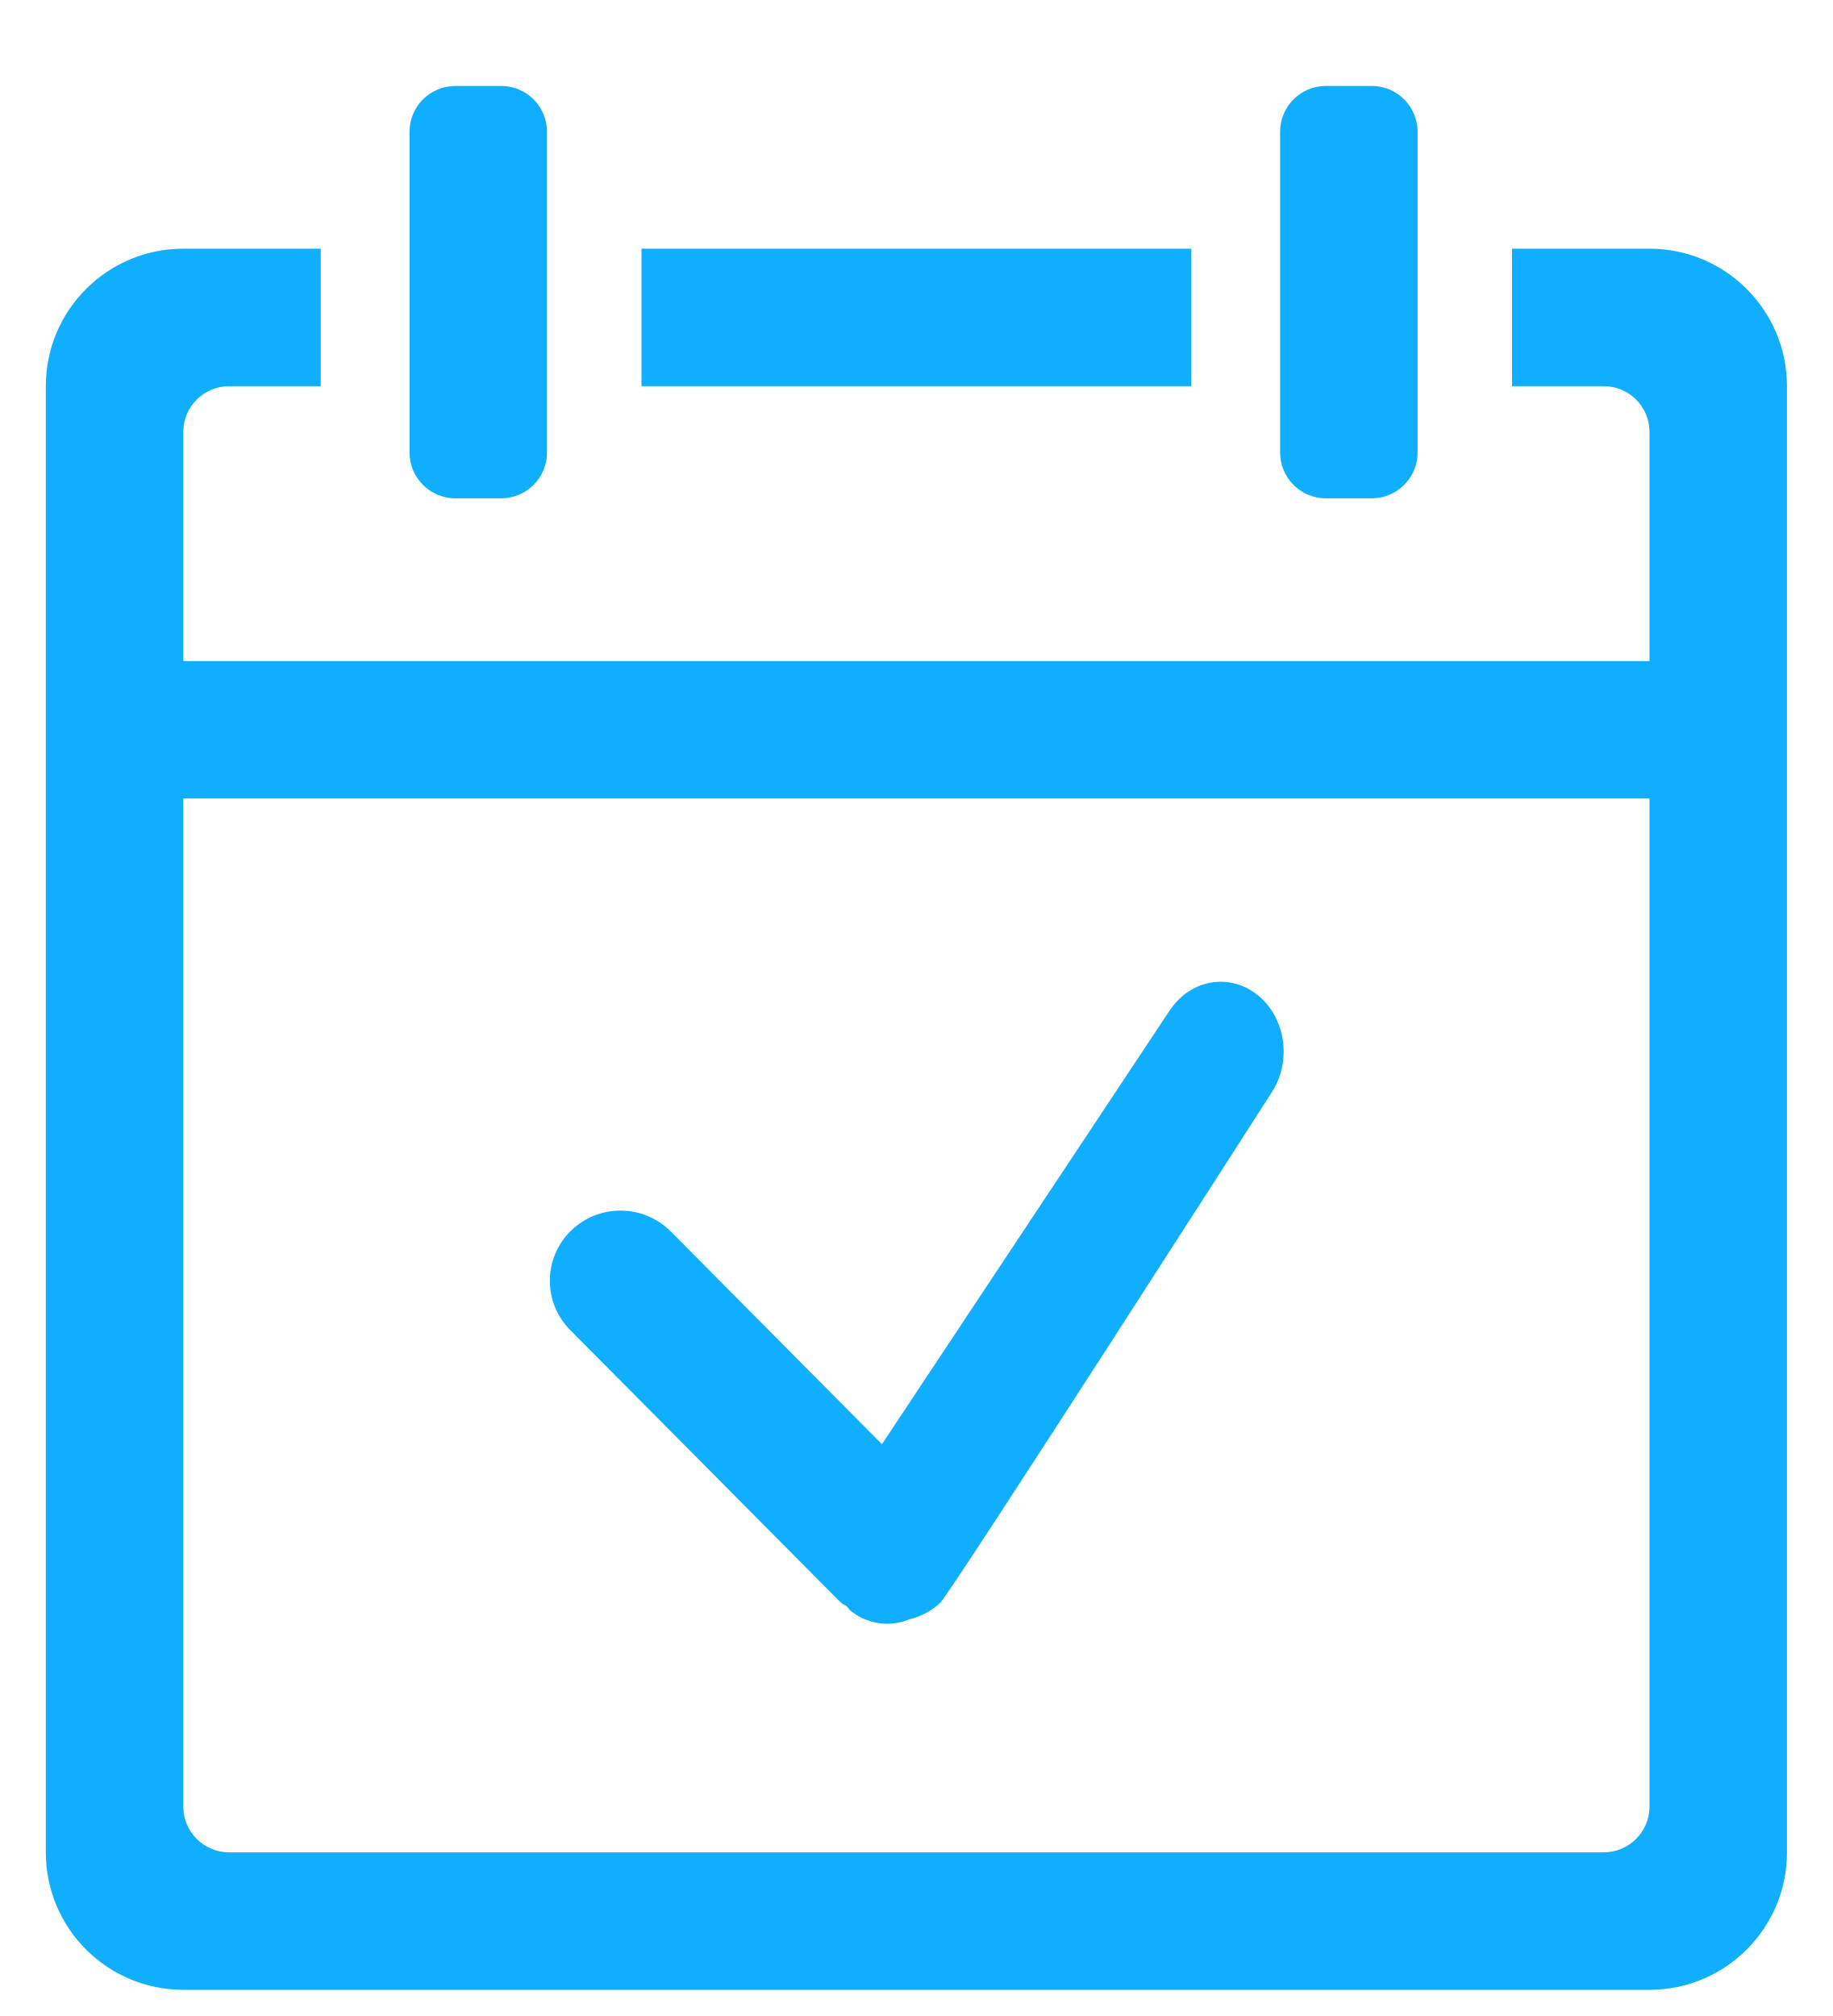
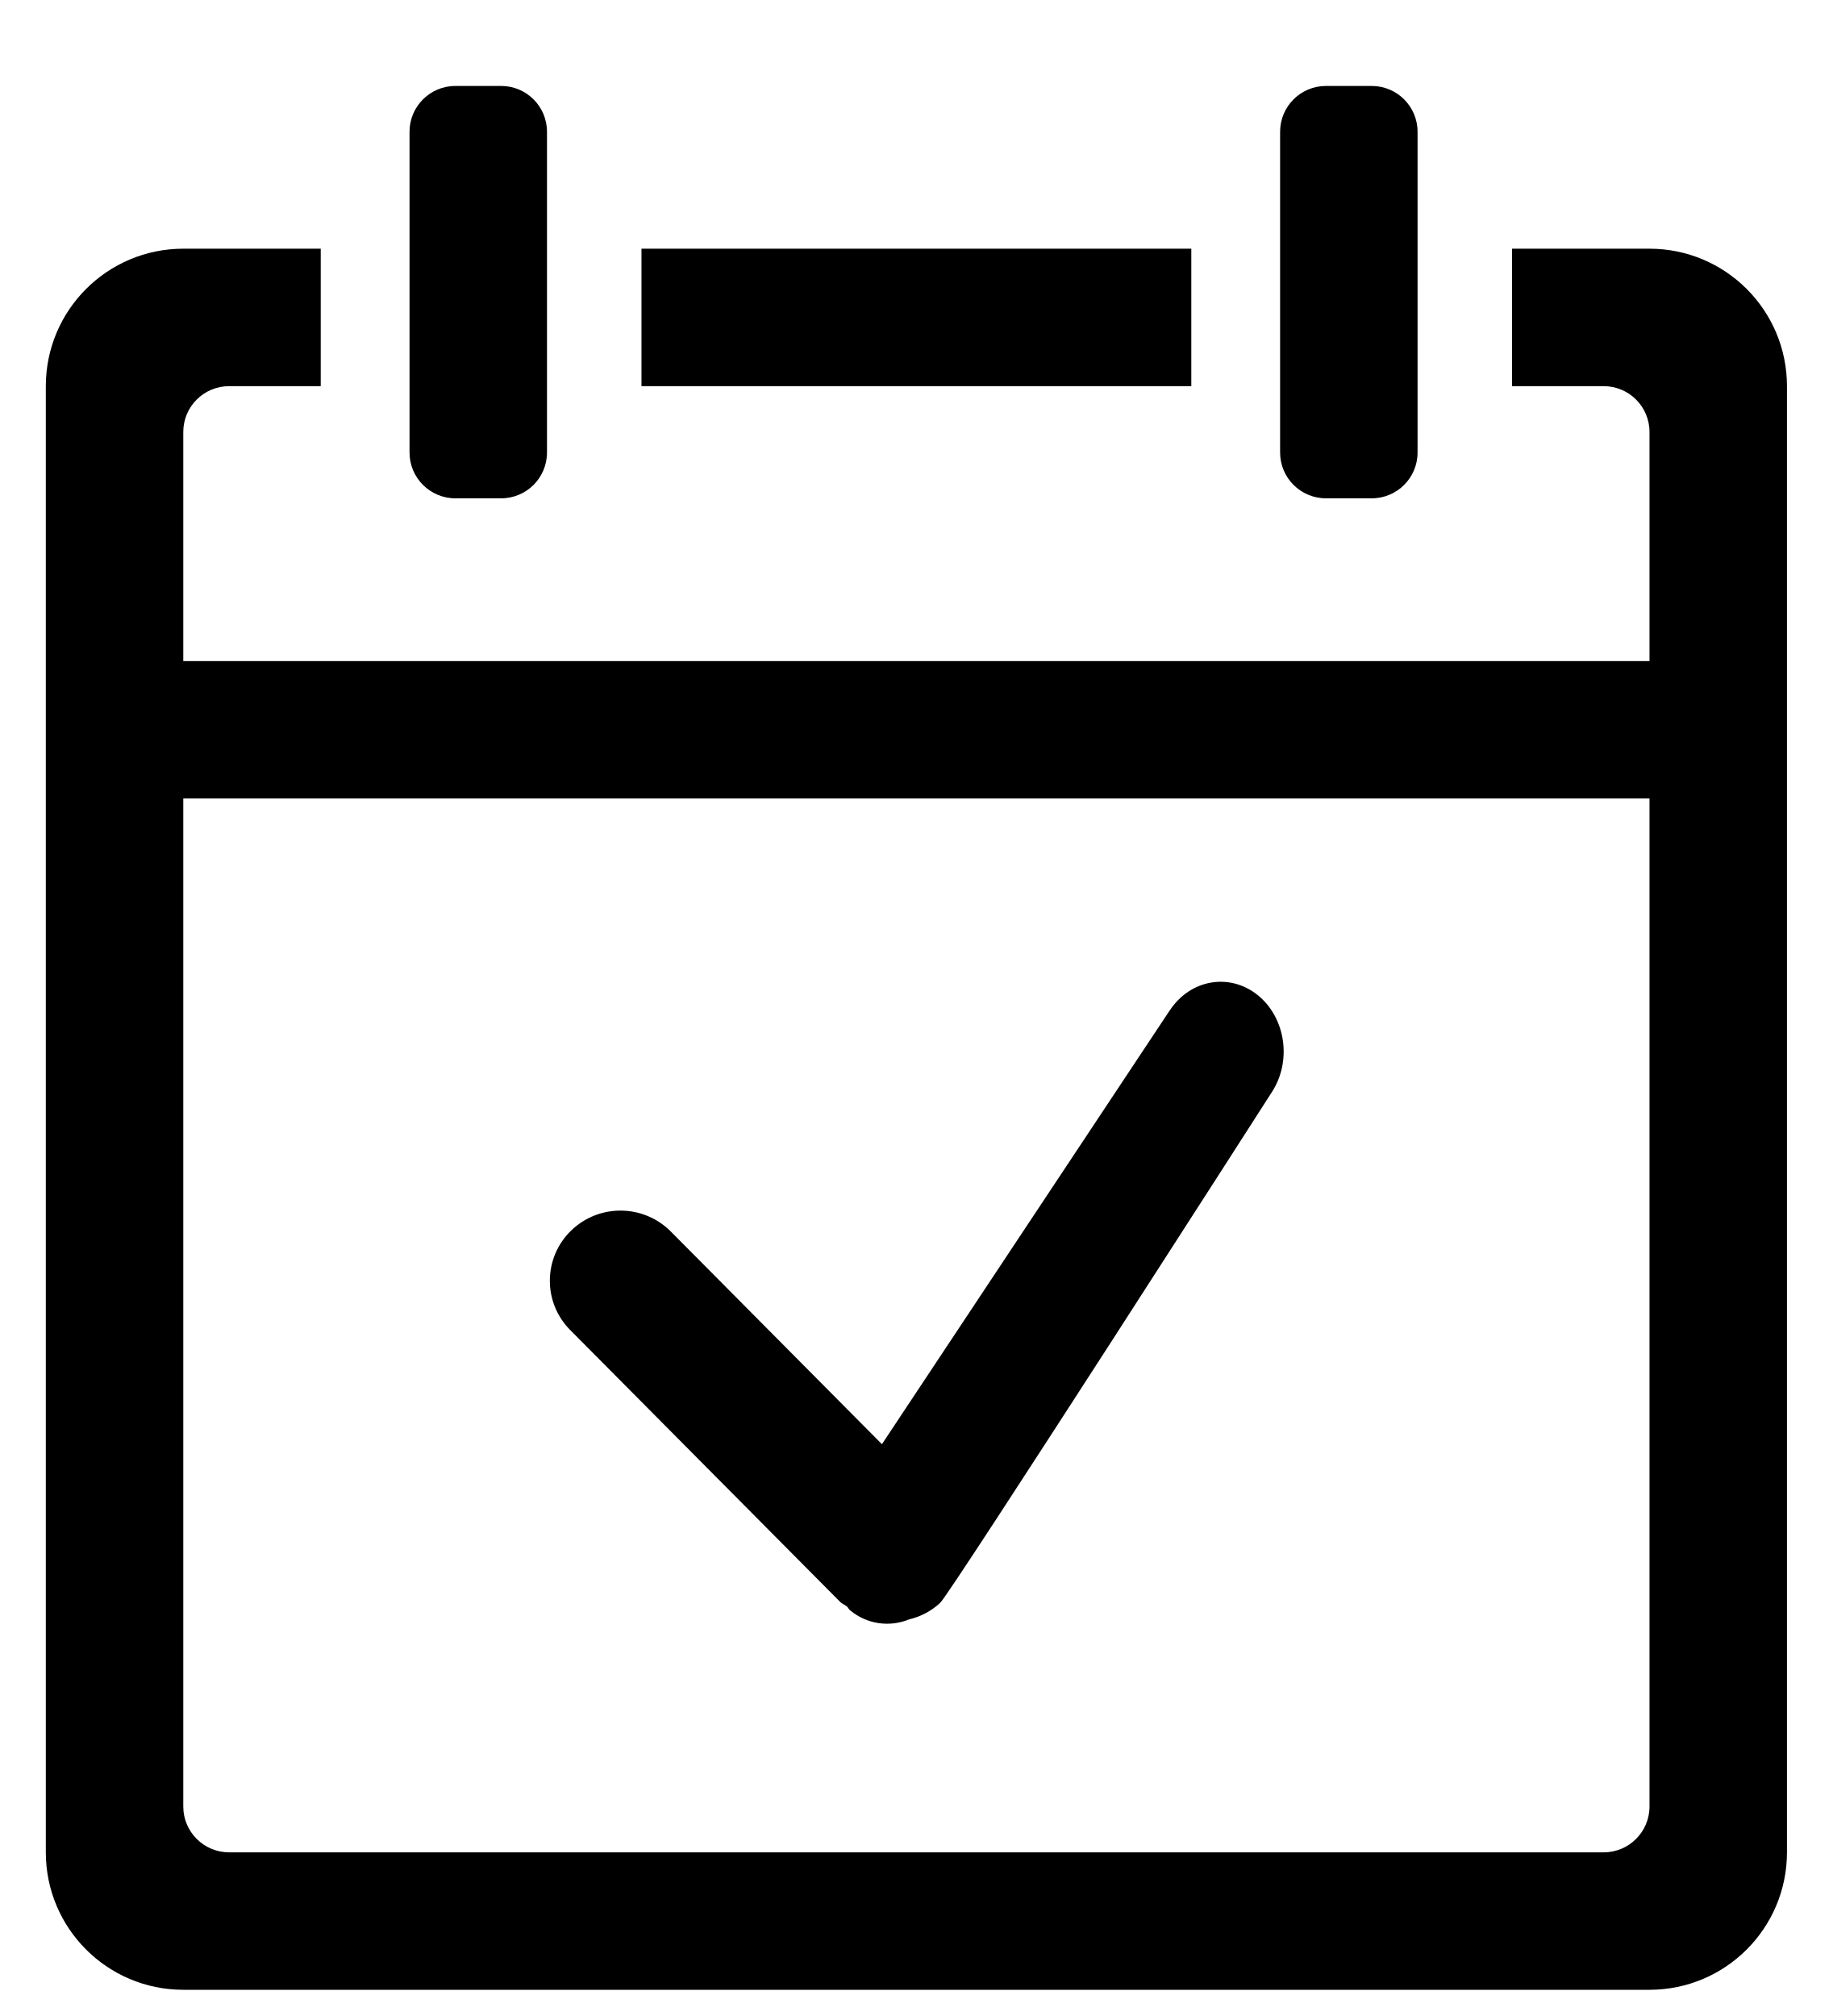
<svg xmlns="http://www.w3.org/2000/svg" width="20" height="22" viewBox="0 0 20 22">
-   <path d="M5.469.938h-.5a.5.5 0 0 0-.5.5v3.5a.5.5 0 0 0 .5.5h.5a.5.5 0 0 0 .5-.5v-3.5a.5.5 0 0 0-.5-.5zm9.5 0h-.5a.5.5 0 0 0-.5.5v3.5a.5.5 0 0 0 .5.5h.5a.5.5 0 0 0 .5-.5v-3.5a.5.5 0 0 0-.5-.5zM13 2.714H7v1.5h6v-1.5zm5 0h-1.5v1.5h1a.5.5 0 0 1 .5.5v2.5H2v-2.5a.5.5 0 0 1 .5-.5h1v-1.5H2a1.5 1.5 0 0 0-1.5 1.5v16a1.5 1.5 0 0 0 1.5 1.5h16a1.5 1.5 0 0 0 1.5-1.5v-16a1.5 1.5 0 0 0-1.5-1.5zm0 17a.5.5 0 0 1-.5.5h-15a.5.5 0 0 1-.5-.5v-11h16v11zm-5.238-8.684l-3.138 4.73-2.303-2.32a.775.775 0 0 0-1.09-.01.762.762 0 0 0-.01 1.083l2.948 2.969c.021.021.05.03.073.049.014.013.021.032.037.044a.631.631 0 0 0 .641.097.75.75 0 0 0 .34-.181c.123-.12 3.617-5.57 3.617-5.57.223-.34.154-.816-.154-1.063-.308-.246-.738-.17-.96.172z" fill="#10AEFF" fill-rule="evenodd" />
+   <path d="M5.469.938h-.5a.5.5 0 0 0-.5.5v3.5a.5.5 0 0 0 .5.5h.5a.5.5 0 0 0 .5-.5v-3.5a.5.5 0 0 0-.5-.5zm9.5 0h-.5a.5.5 0 0 0-.5.5v3.5a.5.5 0 0 0 .5.5h.5a.5.5 0 0 0 .5-.5v-3.5a.5.5 0 0 0-.5-.5zM13 2.714H7v1.5h6v-1.5zm5 0h-1.5v1.5h1a.5.5 0 0 1 .5.5v2.5H2v-2.5a.5.5 0 0 1 .5-.5h1v-1.5H2a1.5 1.5 0 0 0-1.5 1.5v16a1.5 1.5 0 0 0 1.5 1.5h16a1.5 1.5 0 0 0 1.5-1.5v-16a1.5 1.5 0 0 0-1.5-1.5zm0 17a.5.5 0 0 1-.5.5h-15a.5.5 0 0 1-.5-.5v-11h16v11zm-5.238-8.684l-3.138 4.73-2.303-2.32a.775.775 0 0 0-1.09-.01.762.762 0 0 0-.01 1.083l2.948 2.969c.021.021.05.03.073.049.014.013.021.032.037.044a.631.631 0 0 0 .641.097.75.75 0 0 0 .34-.181c.123-.12 3.617-5.57 3.617-5.57.223-.34.154-.816-.154-1.063-.308-.246-.738-.17-.96.172z" fill-rule="evenodd" />
</svg>
